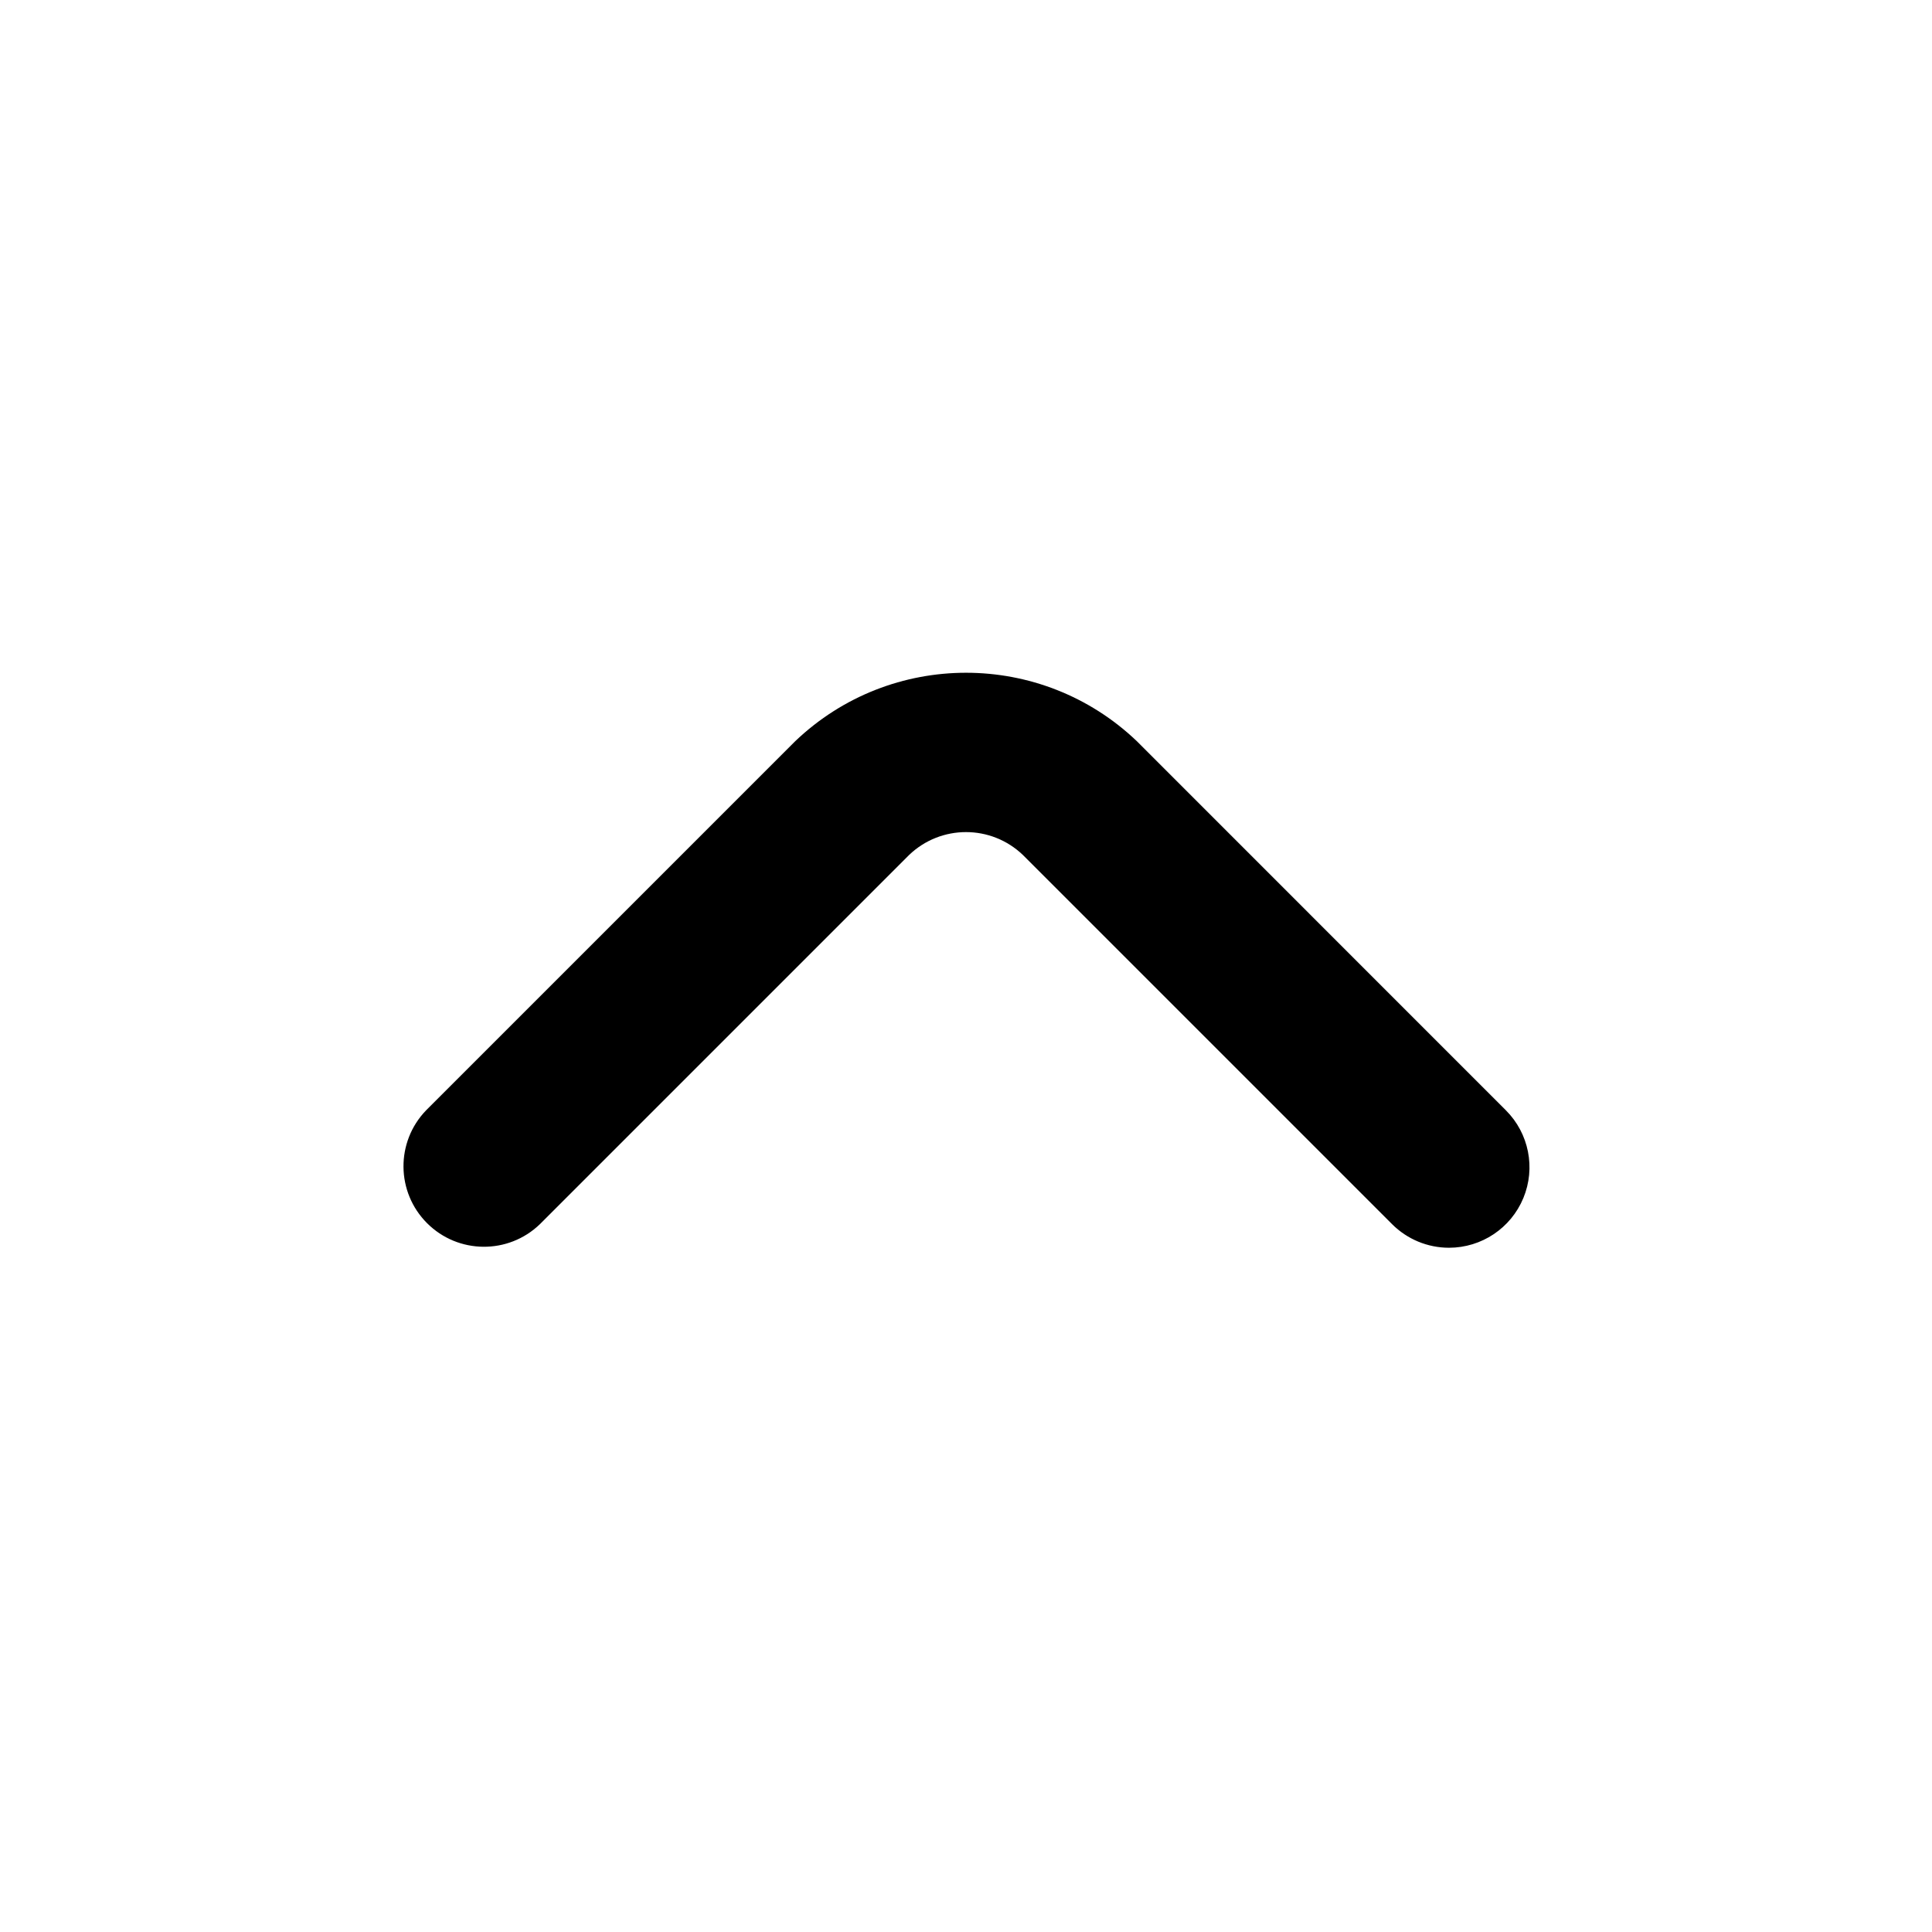
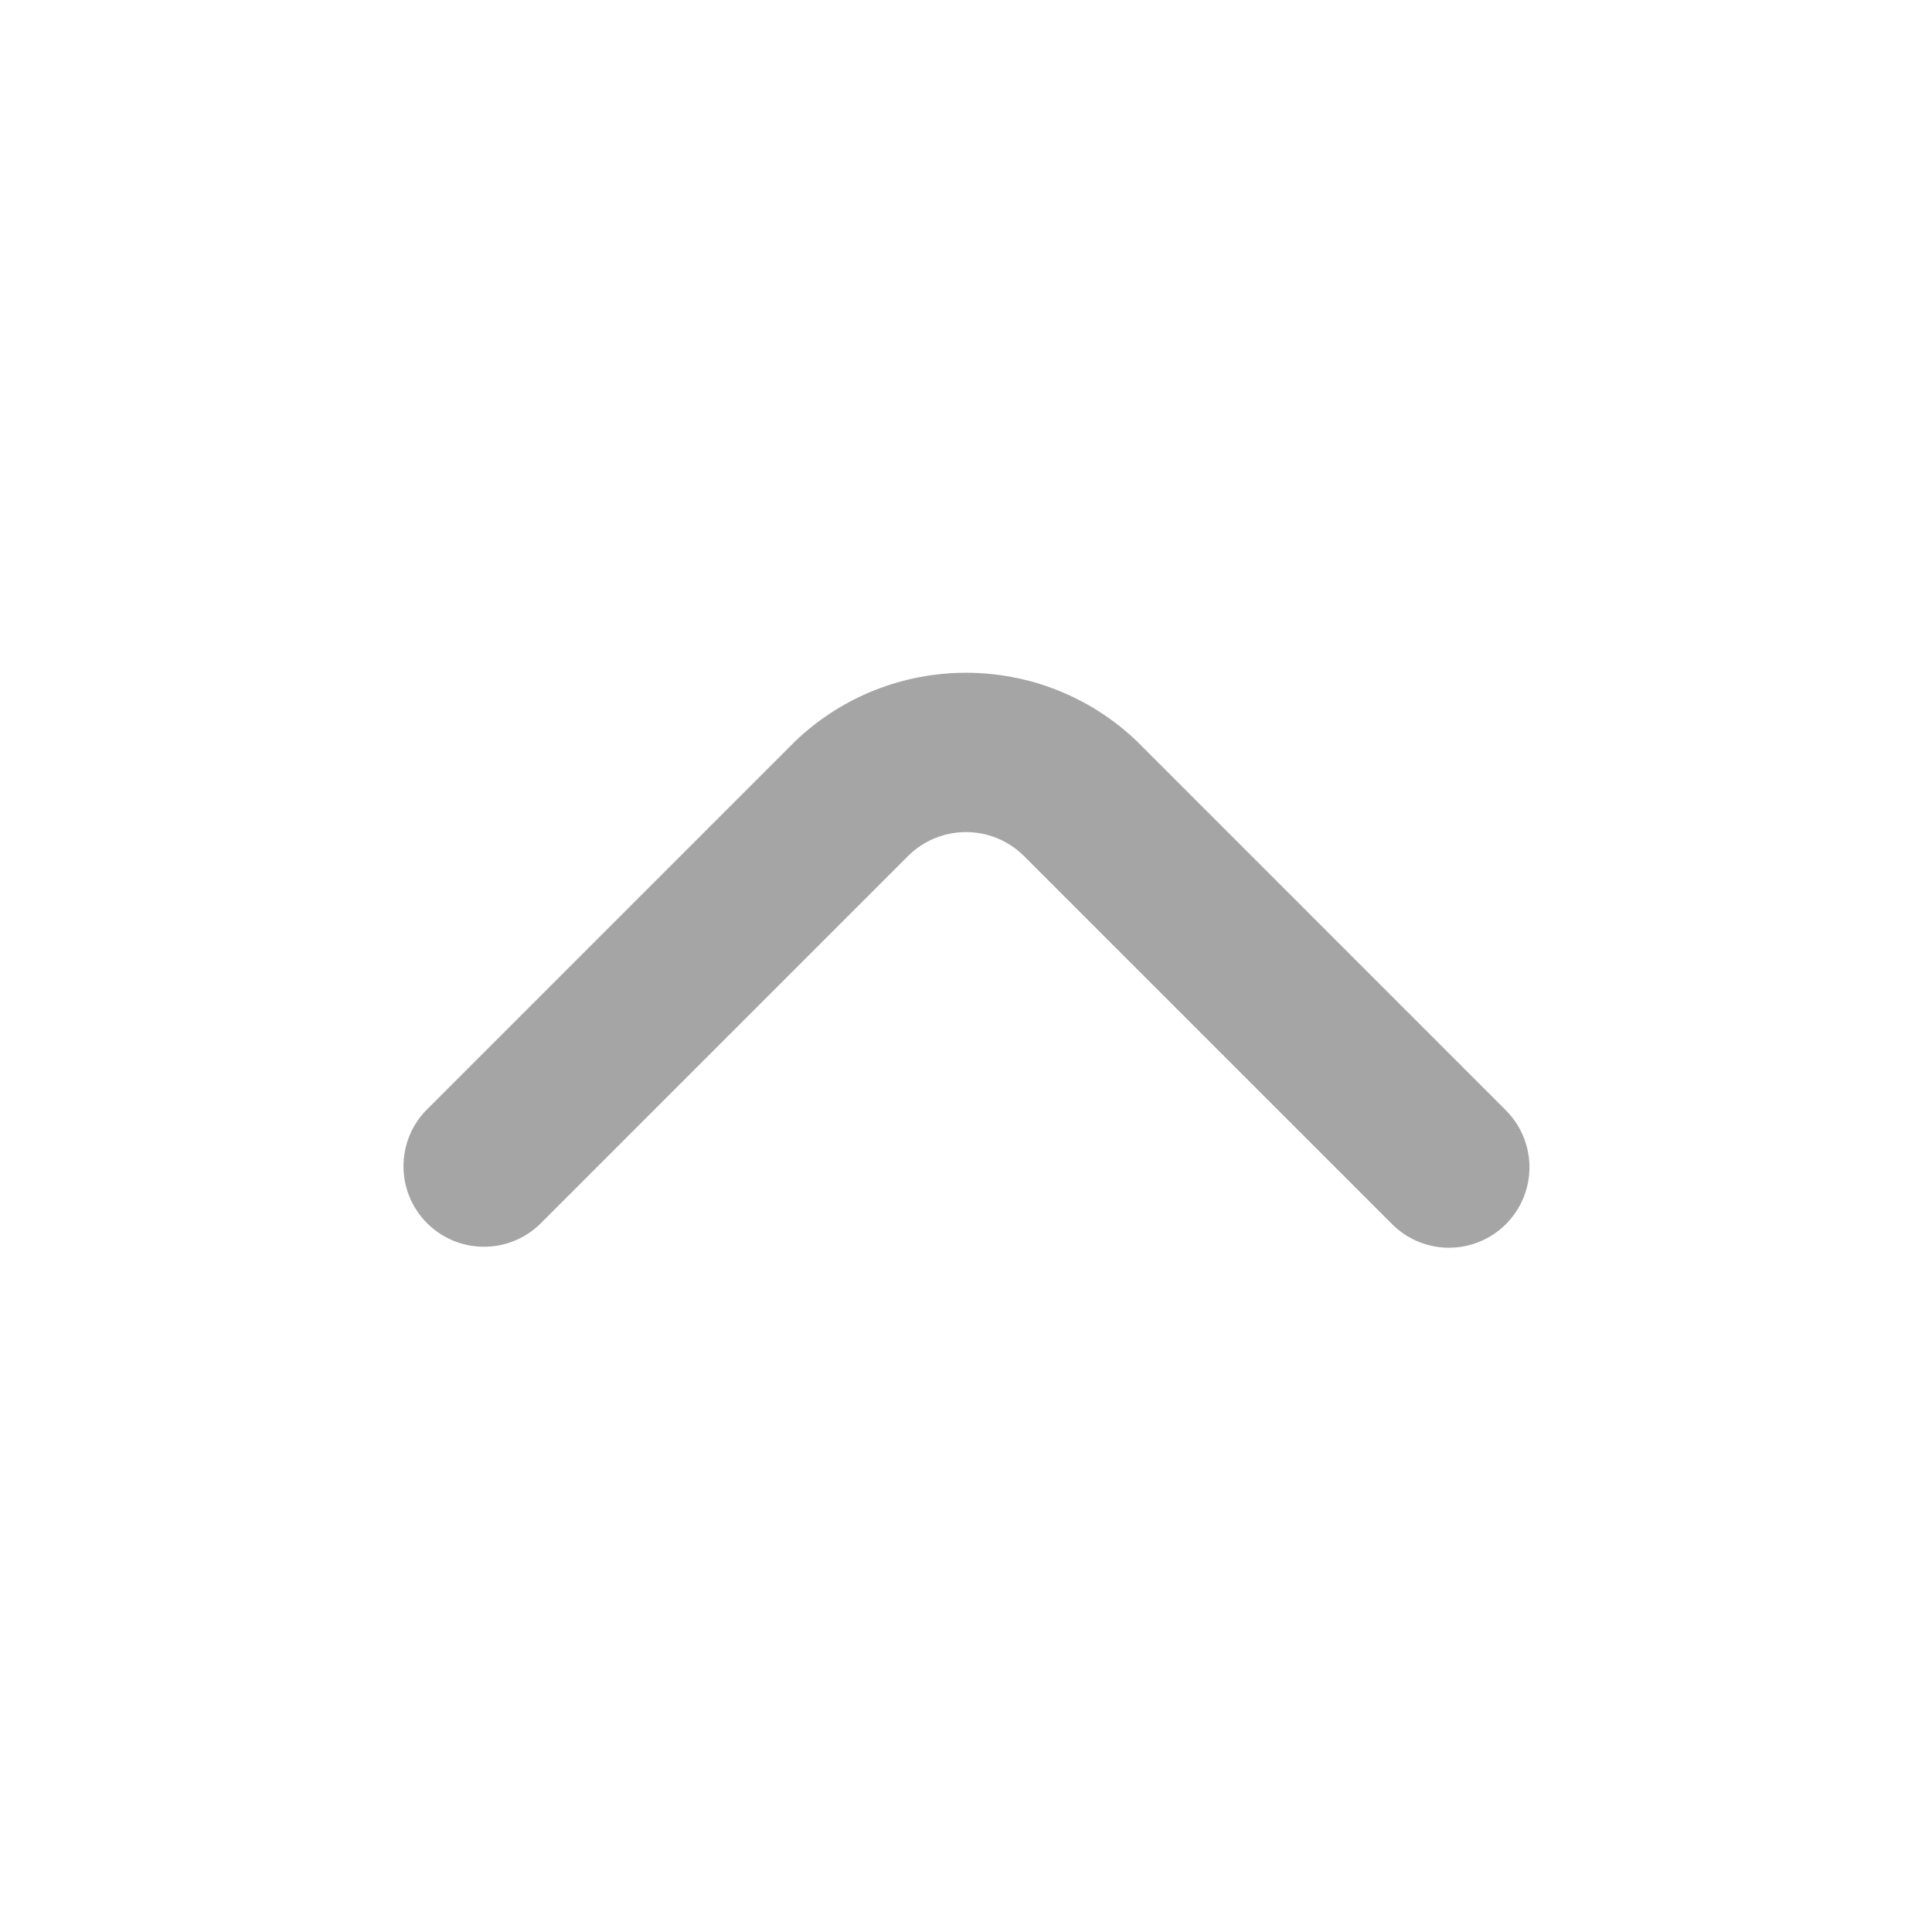
<svg xmlns="http://www.w3.org/2000/svg" id="Outline" viewBox="0 0 24 24">
-   <path d="M18,15.5a1,1,0,0,1-.707-.293l-4.586-4.586a1.021,1.021,0,0,0-1.414,0L6.707,15.207a1,1,0,0,1-1.414-1.414L9.879,9.207a3.073,3.073,0,0,1,4.243,0l4.585,4.586A1,1,0,0,1,18,15.5Z" />
+   <path fill="#A5A5A5" d="M18,15.5a1,1,0,0,1-.707-.293l-4.586-4.586a1.021,1.021,0,0,0-1.414,0L6.707,15.207a1,1,0,0,1-1.414-1.414L9.879,9.207a3.073,3.073,0,0,1,4.243,0l4.585,4.586A1,1,0,0,1,18,15.5Z" />
</svg>
